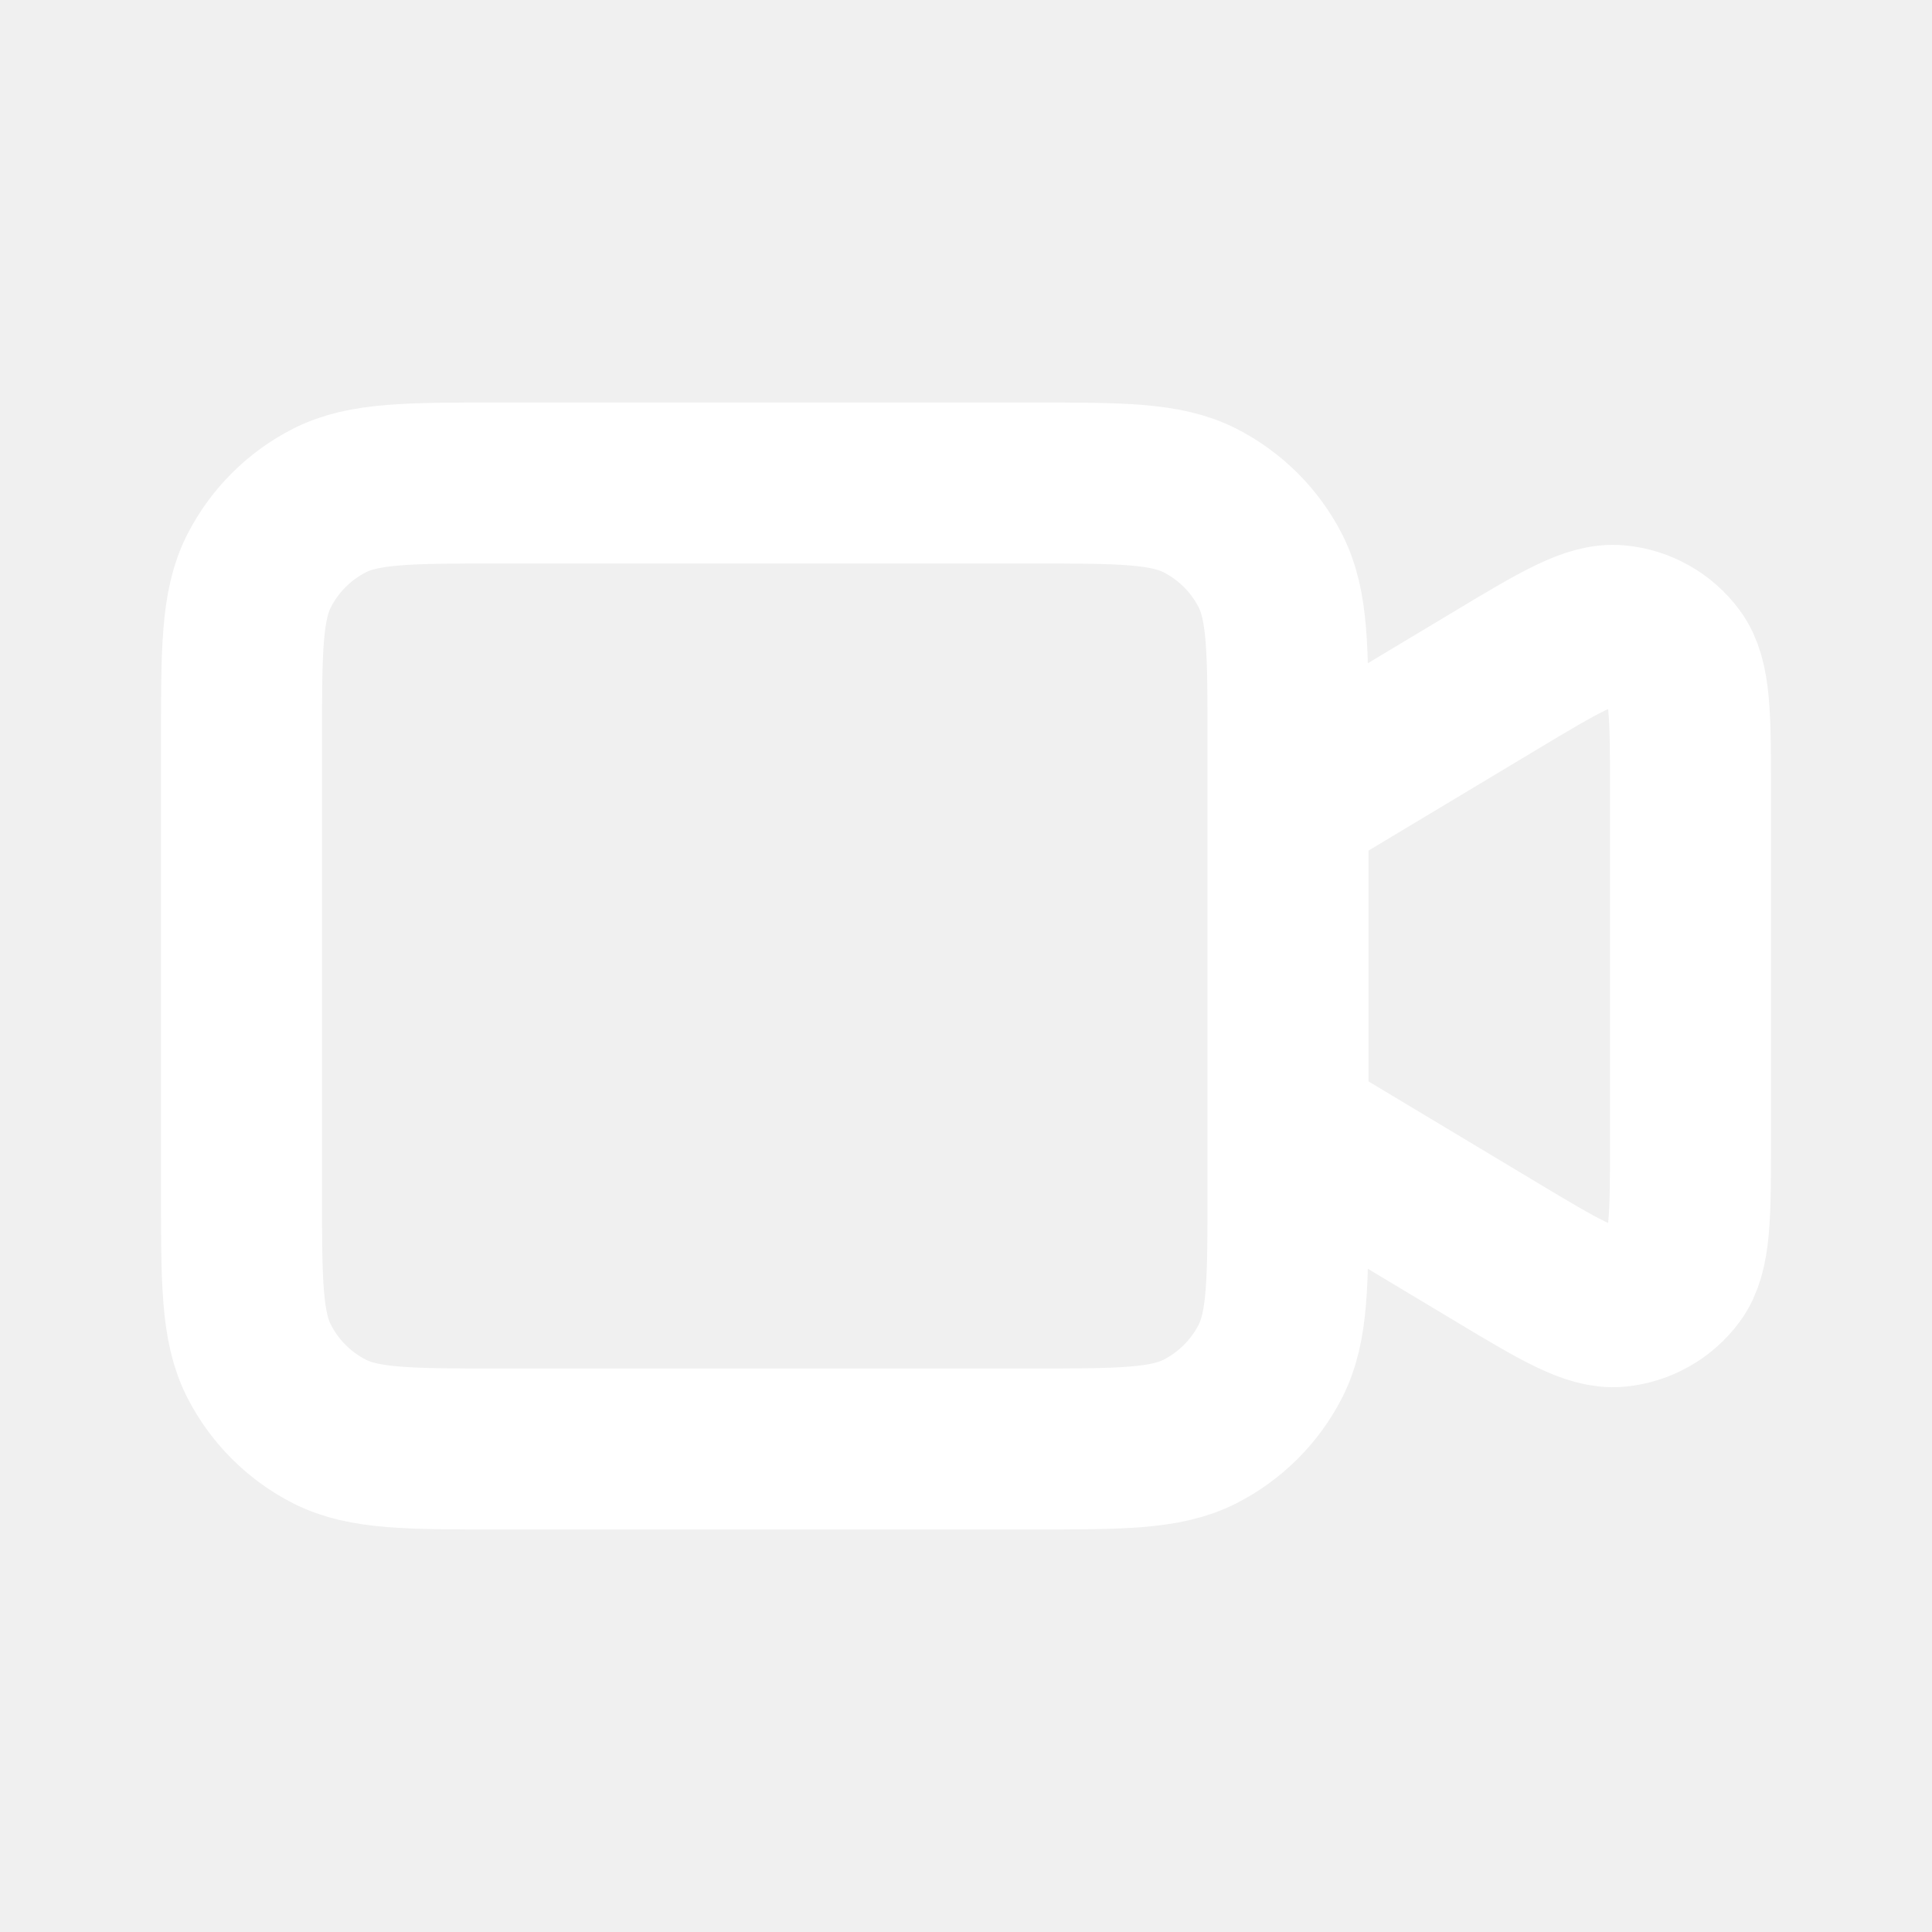
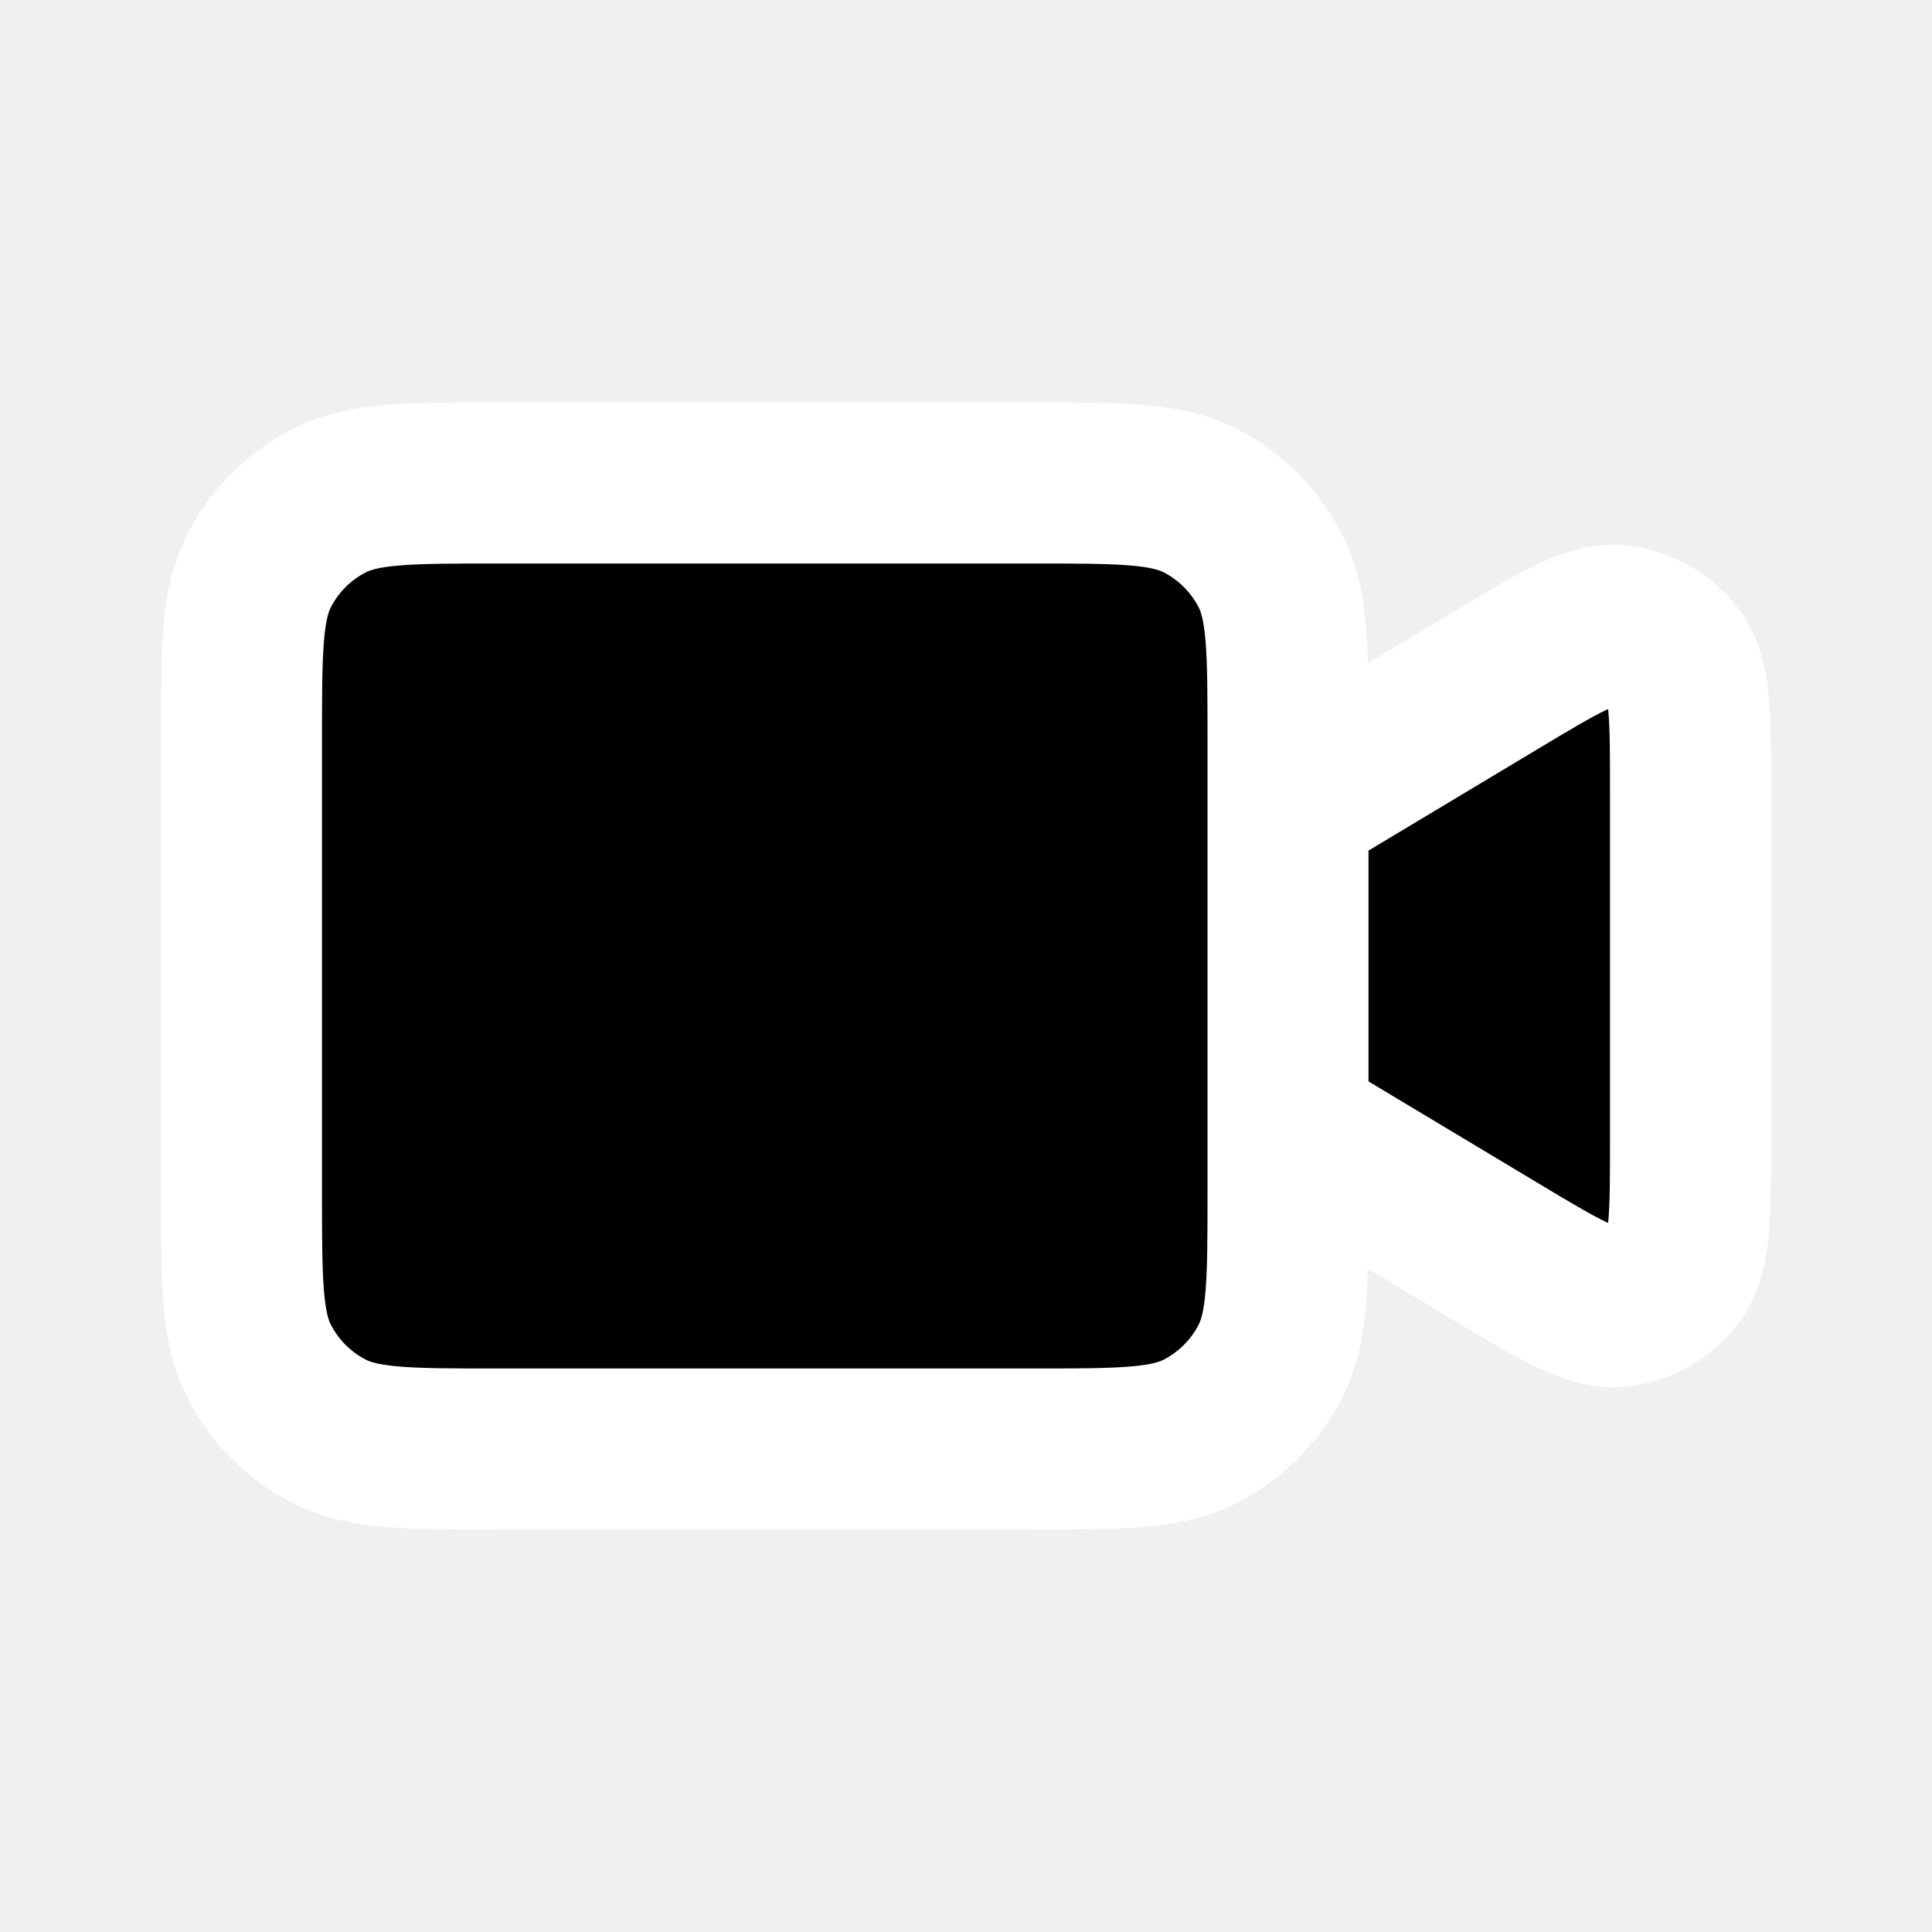
- <svg xmlns="http://www.w3.org/2000/svg" width="800px" height="800px" viewBox="0 0 24 24" fill="none">
+ <svg xmlns="http://www.w3.org/2000/svg" width="800px" height="800px" viewBox="0 0 24 24" fill="black">
  <path d="M16 10L18.577 8.454C19.37 7.978 19.767 7.74 20.093 7.771C20.377 7.797 20.637 7.944 20.806 8.174C21 8.438 21 8.901 21 9.826V14.174C21 15.099 21 15.562 20.806 15.826C20.637 16.056 20.377 16.203 20.093 16.23C19.767 16.26 19.37 16.022 18.577 15.546L16 14M6.2 18H12.8C13.92 18 14.48 18 14.908 17.782C15.284 17.59 15.59 17.284 15.782 16.908C16 16.48 16 15.92 16 14.8V9.2C16 8.08 16 7.52 15.782 7.092C15.59 6.716 15.284 6.41 14.908 6.218C14.48 6 13.92 6 12.8 6H6.2C5.08 6 4.52 6 4.092 6.218C3.716 6.41 3.41 6.716 3.218 7.092C3 7.52 3 8.08 3 9.2V14.8C3 15.92 3 16.48 3.218 16.908C3.41 17.284 3.716 17.59 4.092 17.782C4.52 18 5.08 18 6.2 18Z" stroke="#FFFFFF" stroke-width="2" stroke-linecap="round" stroke-linejoin="round" />
</svg>
